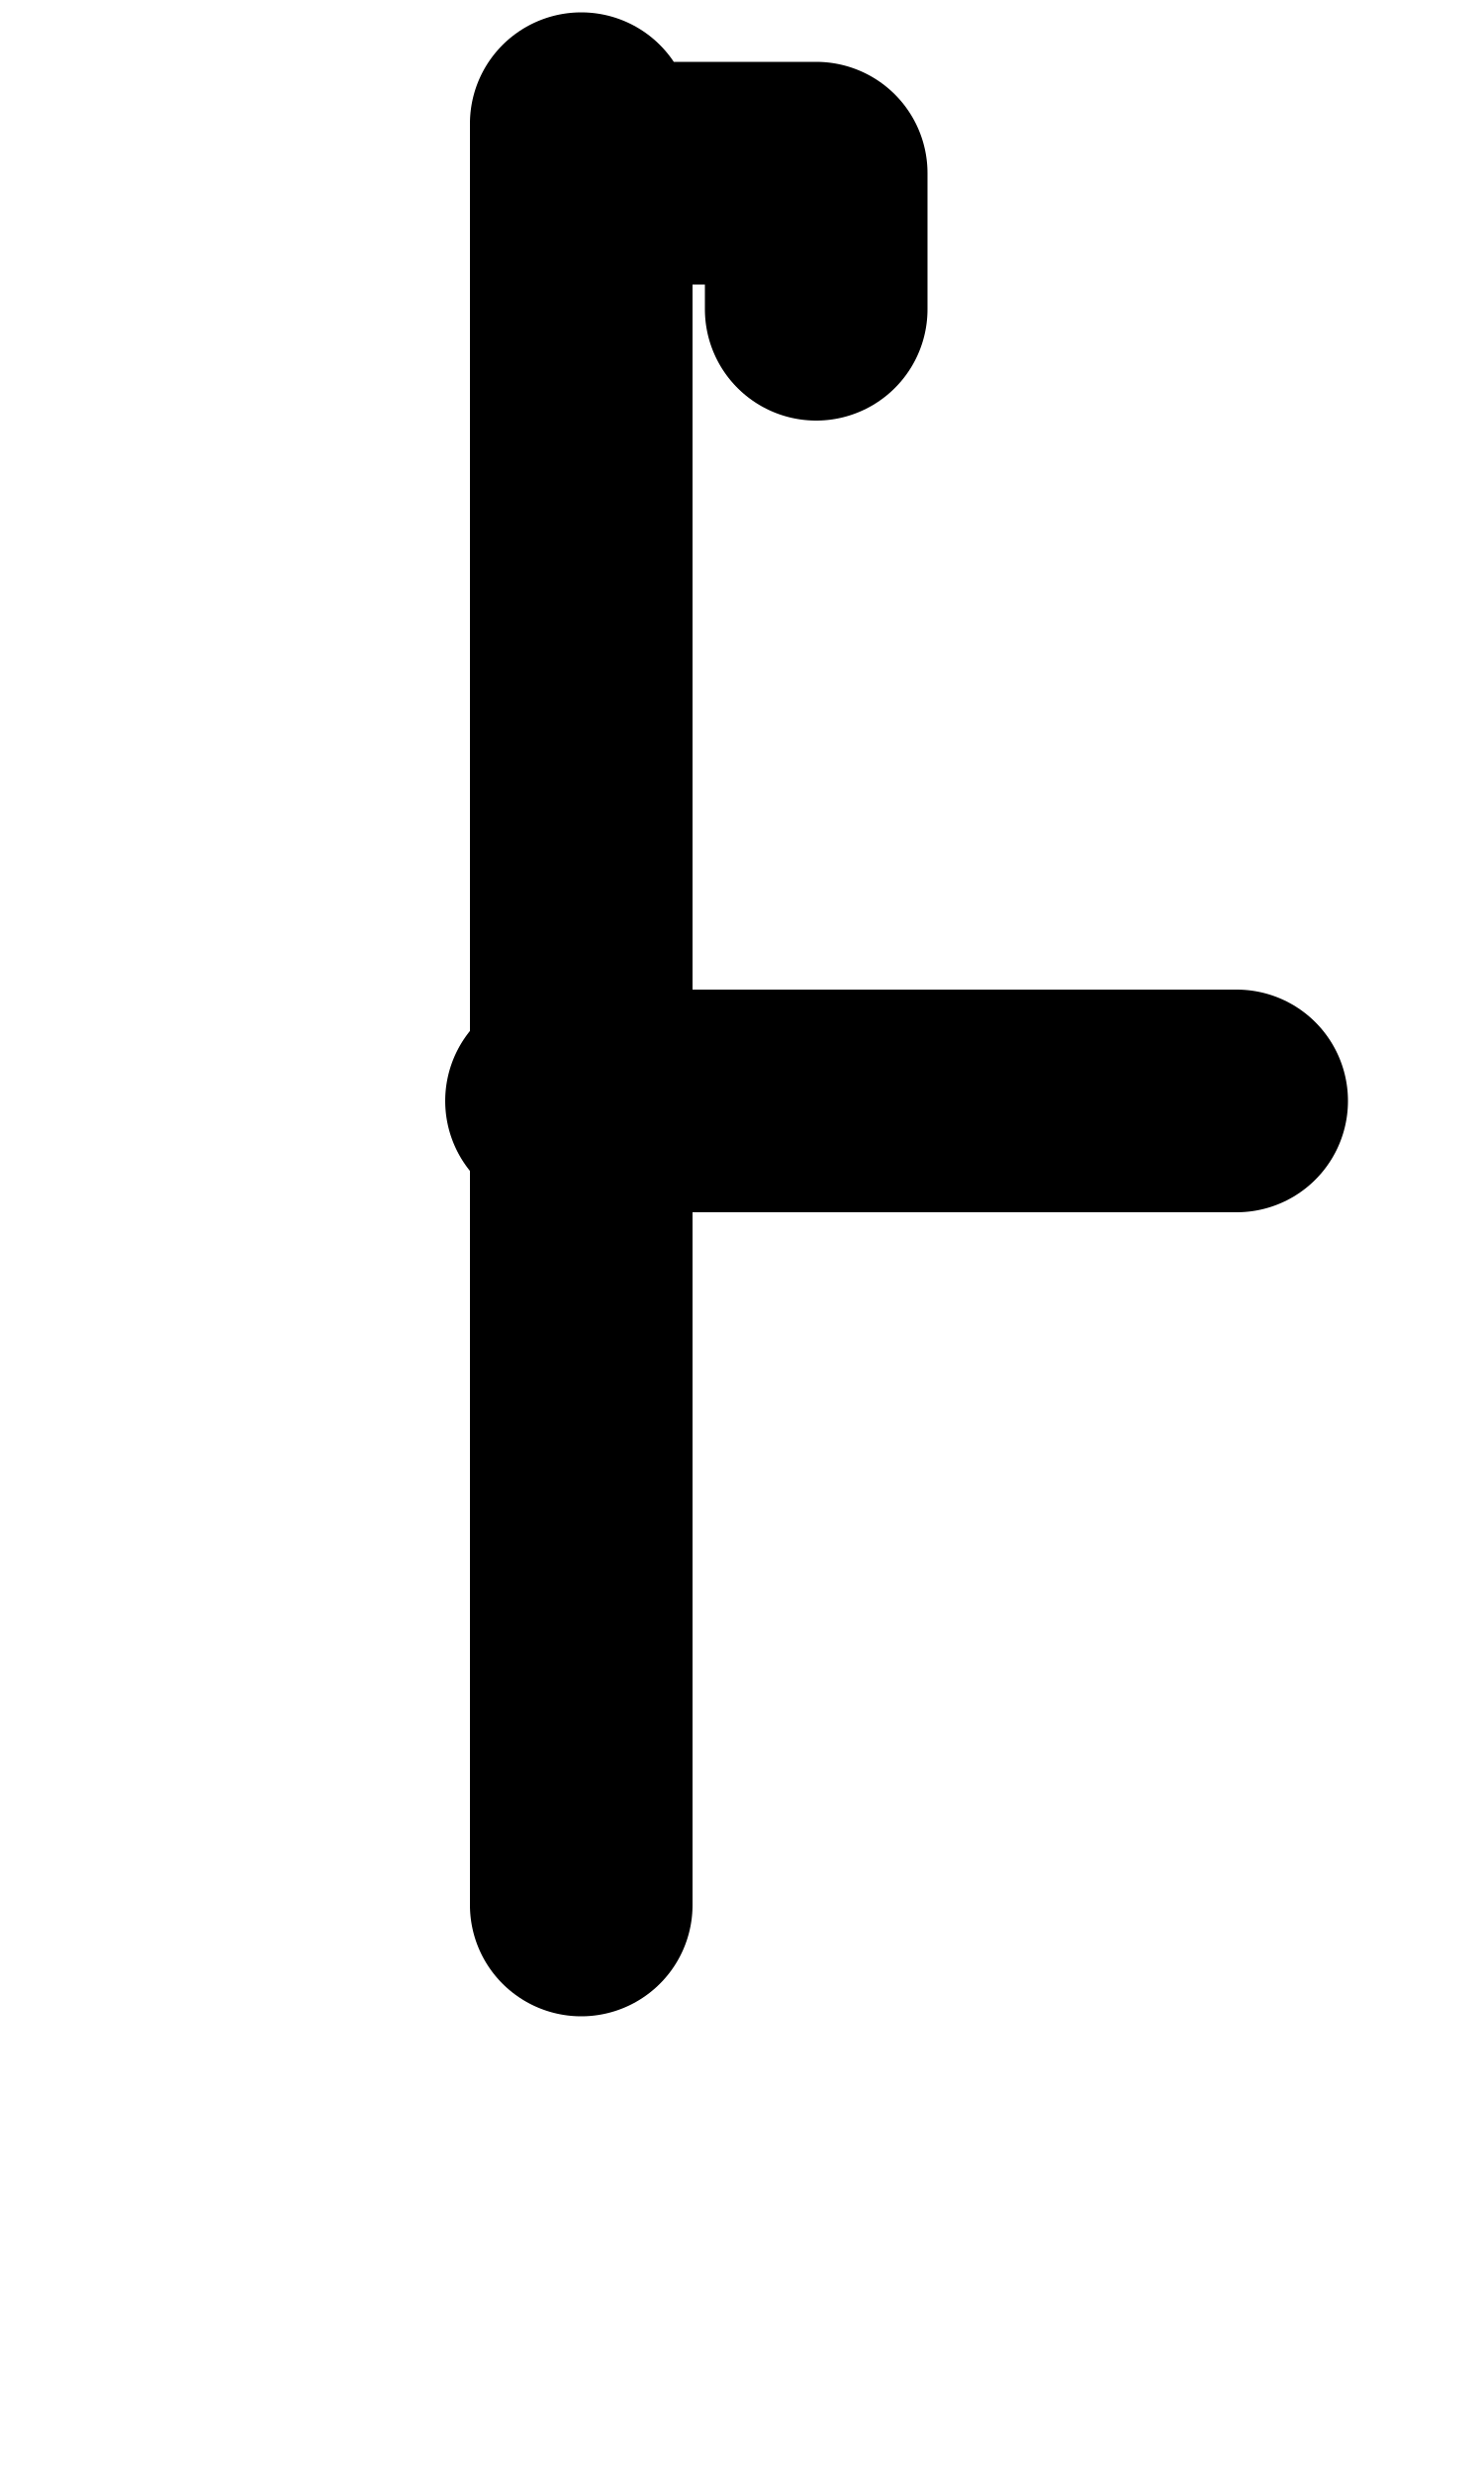
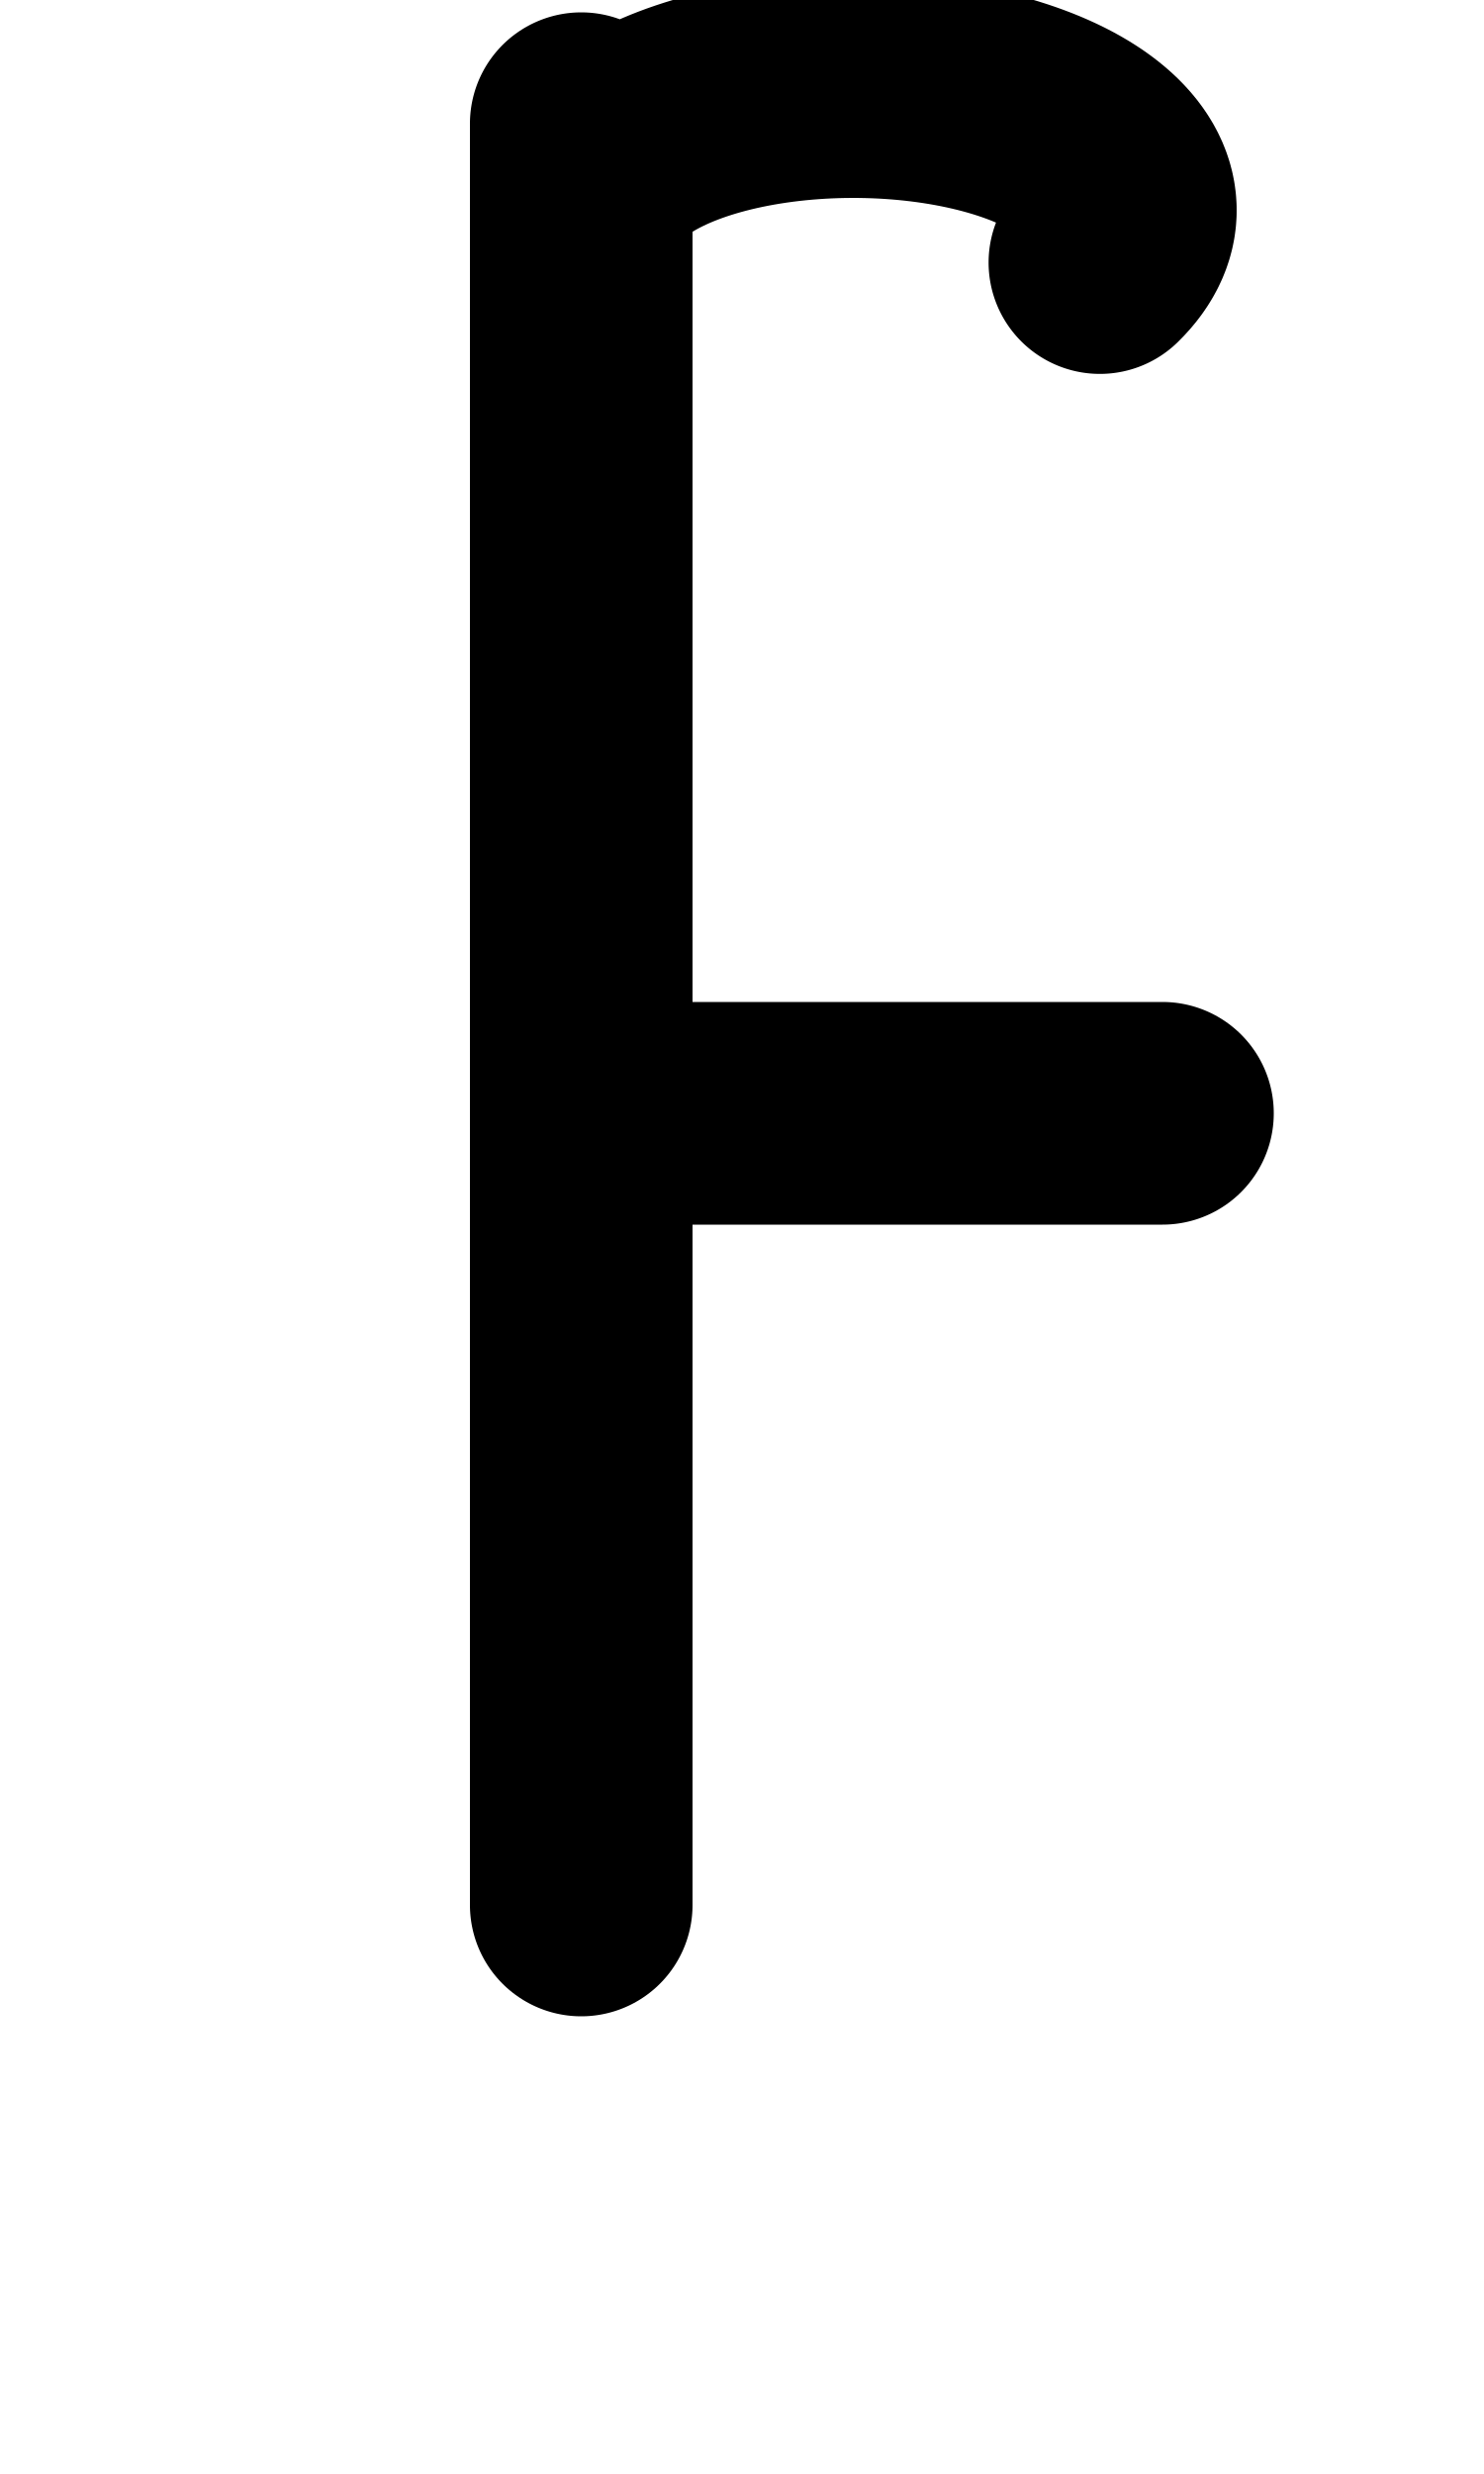
<svg xmlns="http://www.w3.org/2000/svg" viewBox="0 0 600.000 1000" width="600.000" height="1000">
-   <path d="M 285.000 125.000 L 285.014 126.104 L 285.054 127.208 L 285.122 128.310 L 285.217 129.411 L 285.338 130.508 L 285.487 131.603 L 285.663 132.693 L 285.865 133.779 L 286.093 134.860 L 286.349 135.934 L 286.630 137.002 L 286.938 138.063 L 287.271 139.116 L 287.631 140.160 L 288.015 141.195 L 288.425 142.221 L 288.861 143.236 L 289.320 144.240 L 289.805 145.233 L 290.314 146.213 L 290.846 147.180 L 291.402 148.135 L 291.982 149.075 L 292.584 150.001 L 293.209 150.911 L 293.856 151.806 L 294.524 152.685 L 295.215 153.548 L 295.926 154.393 L 296.657 155.220 L 297.409 156.029 L 298.180 156.820 L 298.971 157.591 L 299.780 158.343 L 300.607 159.074 L 301.452 159.785 L 302.315 160.476 L 303.194 161.144 L 304.089 161.791 L 304.999 162.416 L 305.925 163.018 L 306.865 163.598 L 307.820 164.154 L 308.787 164.686 L 309.767 165.195 L 310.760 165.680 L 311.764 166.139 L 312.779 166.575 L 313.805 166.985 L 314.840 167.369 L 315.884 167.729 L 316.937 168.062 L 317.998 168.370 L 319.066 168.651 L 320.140 168.907 L 321.221 169.135 L 322.307 169.337 L 323.397 169.513 L 324.492 169.662 L 325.589 169.783 L 326.690 169.878 L 327.792 169.946 L 328.896 169.986 L 330.000 170.000 L 331.104 169.986 L 332.208 169.946 L 333.310 169.878 L 334.411 169.783 L 335.508 169.662 L 336.603 169.513 L 337.693 169.337 L 338.779 169.135 L 339.860 168.907 L 340.934 168.651 L 342.002 168.370 L 343.063 168.062 L 344.116 167.729 L 345.160 167.369 L 346.195 166.985 L 347.221 166.575 L 348.236 166.139 L 349.240 165.680 L 350.233 165.195 L 351.213 164.686 L 352.180 164.154 L 353.135 163.598 L 354.075 163.018 L 355.001 162.416 L 355.911 161.791 L 356.806 161.144 L 357.685 160.476 L 358.548 159.785 L 359.393 159.074 L 360.220 158.343 L 361.029 157.591 L 361.820 156.820 L 362.591 156.029 L 363.343 155.220 L 364.074 154.393 L 364.785 153.548 L 365.476 152.685 L 366.144 151.806 L 366.791 150.911 L 367.416 150.001 L 368.018 149.075 L 368.598 148.135 L 369.154 147.180 L 369.686 146.213 L 370.195 145.233 L 370.680 144.240 L 371.139 143.236 L 371.575 142.221 L 371.985 141.195 L 372.369 140.160 L 372.729 139.116 L 373.062 138.063 L 373.370 137.002 L 373.651 135.934 L 373.907 134.860 L 374.135 133.779 L 374.337 132.693 L 374.513 131.603 L 374.662 130.508 L 374.783 129.411 L 374.878 128.310 L 374.946 127.208 L 374.986 126.104 L 375.000 125.000 L 375.000 70.000 L 374.986 68.896 L 374.946 67.792 L 374.878 66.690 L 374.783 65.589 L 374.662 64.492 L 374.513 63.397 L 374.337 62.307 L 374.135 61.221 L 373.907 60.140 L 373.651 59.066 L 373.370 57.998 L 373.062 56.937 L 372.729 55.884 L 372.369 54.840 L 371.985 53.805 L 371.575 52.779 L 371.139 51.764 L 370.680 50.760 L 370.195 49.767 L 369.686 48.787 L 369.154 47.820 L 368.598 46.865 L 368.018 45.925 L 367.416 44.999 L 366.791 44.089 L 366.144 43.194 L 365.476 42.315 L 364.785 41.452 L 364.074 40.607 L 363.343 39.780 L 362.591 38.971 L 361.820 38.180 L 361.029 37.409 L 360.220 36.657 L 359.393 35.926 L 358.548 35.215 L 357.685 34.524 L 356.806 33.856 L 355.911 33.209 L 355.001 32.584 L 354.075 31.982 L 353.135 31.402 L 352.180 30.846 L 351.213 30.314 L 350.233 29.805 L 349.240 29.320 L 348.236 28.861 L 347.221 28.425 L 346.195 28.015 L 345.160 27.631 L 344.116 27.271 L 343.063 26.938 L 342.002 26.630 L 340.934 26.349 L 339.860 26.093 L 338.779 25.865 L 337.693 25.663 L 336.603 25.487 L 335.508 25.338 L 334.411 25.217 L 333.310 25.122 L 332.208 25.054 L 331.104 25.014 L 330.000 25.000 L 272.417 25.000 L 272.416 24.999 L 271.791 24.089 L 271.144 23.194 L 270.476 22.315 L 269.785 21.452 L 269.074 20.607 L 268.343 19.780 L 267.591 18.971 L 266.820 18.180 L 266.029 17.409 L 265.220 16.657 L 264.393 15.926 L 263.548 15.215 L 262.685 14.524 L 261.806 13.856 L 260.911 13.209 L 260.001 12.584 L 259.075 11.982 L 258.135 11.402 L 257.180 10.846 L 256.213 10.314 L 255.233 9.805 L 254.240 9.320 L 253.236 8.861 L 252.221 8.425 L 251.195 8.015 L 250.160 7.631 L 249.116 7.271 L 248.063 6.938 L 247.002 6.630 L 245.934 6.349 L 244.860 6.093 L 243.779 5.865 L 242.693 5.663 L 241.603 5.487 L 240.508 5.338 L 239.411 5.217 L 238.310 5.122 L 237.208 5.054 L 236.104 5.014 L 235.000 5.000 L 233.896 5.014 L 232.792 5.054 L 231.690 5.122 L 230.589 5.217 L 229.492 5.338 L 228.397 5.487 L 227.307 5.663 L 226.221 5.865 L 225.140 6.093 L 224.066 6.349 L 222.998 6.630 L 221.937 6.938 L 220.884 7.271 L 219.840 7.631 L 218.805 8.015 L 217.779 8.425 L 216.764 8.861 L 215.760 9.320 L 214.767 9.805 L 213.787 10.314 L 212.820 10.846 L 211.865 11.402 L 210.925 11.982 L 209.999 12.584 L 209.089 13.209 L 208.194 13.856 L 207.315 14.524 L 206.452 15.215 L 205.607 15.926 L 204.780 16.657 L 203.971 17.409 L 203.180 18.180 L 202.409 18.971 L 201.657 19.780 L 200.926 20.607 L 200.215 21.452 L 199.524 22.315 L 198.856 23.194 L 198.209 24.089 L 197.584 24.999 L 196.982 25.925 L 196.402 26.865 L 195.846 27.820 L 195.314 28.787 L 194.805 29.767 L 194.320 30.760 L 193.861 31.764 L 193.425 32.779 L 193.015 33.805 L 192.631 34.840 L 192.271 35.884 L 191.938 36.937 L 191.630 37.998 L 191.349 39.066 L 191.093 40.140 L 190.865 41.221 L 190.663 42.307 L 190.487 43.397 L 190.338 44.492 L 190.217 45.589 L 190.122 46.690 L 190.054 47.792 L 190.014 48.896 L 190.000 50.000 L 190.000 70.000 L 190.000 416.720 L 189.524 417.315 L 188.856 418.194 L 188.209 419.089 L 187.584 419.999 L 186.982 420.925 L 186.402 421.865 L 185.846 422.820 L 185.314 423.787 L 184.805 424.767 L 184.320 425.760 L 183.861 426.764 L 183.425 427.779 L 183.015 428.805 L 182.631 429.840 L 182.271 430.884 L 181.938 431.937 L 181.630 432.998 L 181.349 434.066 L 181.093 435.140 L 180.865 436.221 L 180.663 437.307 L 180.487 438.397 L 180.338 439.492 L 180.217 440.589 L 180.122 441.690 L 180.054 442.792 L 180.014 443.896 L 180.000 445.000 L 180.014 446.104 L 180.054 447.208 L 180.122 448.310 L 180.217 449.411 L 180.338 450.508 L 180.487 451.603 L 180.663 452.693 L 180.865 453.779 L 181.093 454.860 L 181.349 455.934 L 181.630 457.002 L 181.938 458.063 L 182.271 459.116 L 182.631 460.160 L 183.015 461.195 L 183.425 462.221 L 183.861 463.236 L 184.320 464.240 L 184.805 465.233 L 185.314 466.213 L 185.846 467.180 L 186.402 468.135 L 186.982 469.075 L 187.584 470.001 L 188.209 470.911 L 188.856 471.806 L 189.524 472.685 L 190.000 473.280 L 190.000 770.000 L 190.014 771.104 L 190.054 772.208 L 190.122 773.310 L 190.217 774.411 L 190.338 775.508 L 190.487 776.603 L 190.663 777.693 L 190.865 778.779 L 191.093 779.860 L 191.349 780.934 L 191.630 782.002 L 191.938 783.063 L 192.271 784.116 L 192.631 785.160 L 193.015 786.195 L 193.425 787.221 L 193.861 788.236 L 194.320 789.240 L 194.805 790.233 L 195.314 791.213 L 195.846 792.180 L 196.402 793.135 L 196.982 794.075 L 197.584 795.001 L 198.209 795.911 L 198.856 796.806 L 199.524 797.685 L 200.215 798.548 L 200.926 799.393 L 201.657 800.220 L 202.409 801.029 L 203.180 801.820 L 203.971 802.591 L 204.780 803.343 L 205.607 804.074 L 206.452 804.785 L 207.315 805.476 L 208.194 806.144 L 209.089 806.791 L 209.999 807.416 L 210.925 808.018 L 211.865 808.598 L 212.820 809.154 L 213.787 809.686 L 214.767 810.195 L 215.760 810.680 L 216.764 811.139 L 217.779 811.575 L 218.805 811.985 L 219.840 812.369 L 220.884 812.729 L 221.937 813.062 L 222.998 813.370 L 224.066 813.651 L 225.140 813.907 L 226.221 814.135 L 227.307 814.337 L 228.397 814.513 L 229.492 814.662 L 230.589 814.783 L 231.690 814.878 L 232.792 814.946 L 233.896 814.986 L 235.000 815.000 L 236.104 814.986 L 237.208 814.946 L 238.310 814.878 L 239.411 814.783 L 240.508 814.662 L 241.603 814.513 L 242.693 814.337 L 243.779 814.135 L 244.860 813.907 L 245.934 813.651 L 247.002 813.370 L 248.063 813.062 L 249.116 812.729 L 250.160 812.369 L 251.195 811.985 L 252.221 811.575 L 253.236 811.139 L 254.240 810.680 L 255.233 810.195 L 256.213 809.686 L 257.180 809.154 L 258.135 808.598 L 259.075 808.018 L 260.001 807.416 L 260.911 806.791 L 261.806 806.144 L 262.685 805.476 L 263.548 804.785 L 264.393 804.074 L 265.220 803.343 L 266.029 802.591 L 266.820 801.820 L 267.591 801.029 L 268.343 800.220 L 269.074 799.393 L 269.785 798.548 L 270.476 797.685 L 271.144 796.806 L 271.791 795.911 L 272.416 795.001 L 273.018 794.075 L 273.598 793.135 L 274.154 792.180 L 274.686 791.213 L 275.195 790.233 L 275.680 789.240 L 276.139 788.236 L 276.575 787.221 L 276.985 786.195 L 277.369 785.160 L 277.729 784.116 L 278.062 783.063 L 278.370 782.002 L 278.651 780.934 L 278.907 779.860 L 279.135 778.779 L 279.337 777.693 L 279.513 776.603 L 279.662 775.508 L 279.783 774.411 L 279.878 773.310 L 279.946 772.208 L 279.986 771.104 L 280.000 770.000 L 280.000 490.000 L 500.000 490.000 L 501.104 489.986 L 502.208 489.946 L 503.310 489.878 L 504.411 489.783 L 505.508 489.662 L 506.603 489.513 L 507.693 489.337 L 508.779 489.135 L 509.860 488.907 L 510.934 488.651 L 512.002 488.370 L 513.063 488.062 L 514.116 487.729 L 515.160 487.369 L 516.195 486.985 L 517.221 486.575 L 518.236 486.139 L 519.240 485.680 L 520.233 485.195 L 521.213 484.686 L 522.180 484.154 L 523.135 483.598 L 524.075 483.018 L 525.001 482.416 L 525.911 481.791 L 526.806 481.144 L 527.685 480.476 L 528.548 479.785 L 529.393 479.074 L 530.220 478.343 L 531.029 477.591 L 531.820 476.820 L 532.591 476.029 L 533.343 475.220 L 534.074 474.393 L 534.785 473.548 L 535.476 472.685 L 536.144 471.806 L 536.791 470.911 L 537.416 470.001 L 538.018 469.075 L 538.598 468.135 L 539.154 467.180 L 539.686 466.213 L 540.195 465.233 L 540.680 464.240 L 541.139 463.236 L 541.575 462.221 L 541.985 461.195 L 542.369 460.160 L 542.729 459.116 L 543.062 458.063 L 543.370 457.002 L 543.651 455.934 L 543.907 454.860 L 544.135 453.779 L 544.337 452.693 L 544.513 451.603 L 544.662 450.508 L 544.783 449.411 L 544.878 448.310 L 544.946 447.208 L 544.986 446.104 L 545.000 445.000 L 544.986 443.896 L 544.946 442.792 L 544.878 441.690 L 544.783 440.589 L 544.662 439.492 L 544.513 438.397 L 544.337 437.307 L 544.135 436.221 L 543.907 435.140 L 543.651 434.066 L 543.370 432.998 L 543.062 431.937 L 542.729 430.884 L 542.369 429.840 L 541.985 428.805 L 541.575 427.779 L 541.139 426.764 L 540.680 425.760 L 540.195 424.767 L 539.686 423.787 L 539.154 422.820 L 538.598 421.865 L 538.018 420.925 L 537.416 419.999 L 536.791 419.089 L 536.144 418.194 L 535.476 417.315 L 534.785 416.452 L 534.074 415.607 L 533.343 414.780 L 532.591 413.971 L 531.820 413.180 L 531.029 412.409 L 530.220 411.657 L 529.393 410.926 L 528.548 410.215 L 527.685 409.524 L 526.806 408.856 L 525.911 408.209 L 525.001 407.584 L 524.075 406.982 L 523.135 406.402 L 522.180 405.846 L 521.213 405.314 L 520.233 404.805 L 519.240 404.320 L 518.236 403.861 L 517.221 403.425 L 516.195 403.015 L 515.160 402.631 L 514.116 402.271 L 513.063 401.938 L 512.002 401.630 L 510.934 401.349 L 509.860 401.093 L 508.779 400.865 L 507.693 400.663 L 506.603 400.487 L 505.508 400.338 L 504.411 400.217 L 503.310 400.122 L 502.208 400.054 L 501.104 400.014 L 500.000 400.000 L 280.000 400.000 L 280.000 115.000 L 285.000 115.000 L 285.000 125.000 Z" fill="black" fill-rule="evenodd" />
+   <path d="M 280.899 93.147 L 281.935 92.560 L 283.078 91.952 L 284.325 91.326 L 285.674 90.690 L 287.121 90.047 L 288.662 89.402 L 290.294 88.760 L 292.013 88.123 L 293.816 87.495 L 295.698 86.879 L 297.657 86.278 L 299.689 85.695 L 301.789 85.131 L 303.954 84.589 L 306.180 84.071 L 308.463 83.578 L 310.800 83.112 L 313.187 82.675 L 315.620 82.267 L 318.095 81.891 L 320.608 81.546 L 323.157 81.234 L 325.736 80.956 L 328.343 80.713 L 330.973 80.504 L 333.622 80.331 L 336.288 80.194 L 338.966 80.094 L 341.652 80.030 L 344.343 80.002 L 347.035 80.012 L 349.724 80.058 L 352.407 80.141 L 355.079 80.260 L 357.737 80.415 L 360.377 80.607 L 362.996 80.833 L 365.589 81.094 L 368.153 81.390 L 370.684 81.719 L 373.178 82.080 L 375.632 82.472 L 378.042 82.895 L 380.403 83.347 L 382.713 83.827 L 384.968 84.333 L 387.163 84.864 L 389.295 85.417 L 391.361 85.991 L 393.355 86.584 L 395.276 87.193 L 397.118 87.815 L 398.878 88.448 L 400.553 89.088 L 402.139 89.733 L 402.697 89.973 L 402.595 90.234 L 402.218 91.272 L 401.866 92.319 L 401.540 93.374 L 401.240 94.437 L 400.966 95.507 L 400.718 96.584 L 400.497 97.666 L 400.303 98.753 L 400.135 99.844 L 399.994 100.940 L 399.880 102.038 L 399.793 103.139 L 399.734 104.242 L 399.701 105.346 L 399.695 106.451 L 399.716 107.555 L 399.765 108.658 L 399.840 109.760 L 399.943 110.860 L 400.073 111.957 L 400.229 113.050 L 400.412 114.139 L 400.622 115.223 L 400.858 116.302 L 401.121 117.375 L 401.410 118.441 L 401.725 119.499 L 402.066 120.550 L 402.433 121.592 L 402.825 122.624 L 403.243 123.647 L 403.685 124.659 L 404.152 125.659 L 404.644 126.649 L 405.159 127.625 L 405.699 128.589 L 406.261 129.539 L 406.847 130.475 L 407.456 131.397 L 408.088 132.303 L 408.741 133.194 L 409.416 134.068 L 410.112 134.925 L 410.829 135.765 L 411.567 136.587 L 412.324 137.391 L 413.101 138.176 L 413.897 138.942 L 414.711 139.688 L 415.544 140.413 L 416.394 141.118 L 417.261 141.802 L 418.145 142.465 L 419.045 143.105 L 419.960 143.724 L 420.890 144.319 L 421.834 144.892 L 422.792 145.441 L 423.764 145.967 L 424.747 146.469 L 425.743 146.946 L 426.751 147.399 L 427.769 147.827 L 428.797 148.230 L 429.835 148.607 L 430.882 148.959 L 431.937 149.285 L 433.000 149.585 L 434.070 149.859 L 435.147 150.106 L 436.229 150.328 L 437.316 150.522 L 438.407 150.690 L 439.503 150.831 L 440.601 150.944 L 441.702 151.031 L 442.805 151.091 L 443.909 151.124 L 445.014 151.130 L 446.118 151.108 L 447.221 151.060 L 448.323 150.984 L 449.423 150.882 L 450.520 150.752 L 451.613 150.596 L 452.702 150.413 L 453.786 150.203 L 454.865 149.966 L 455.938 149.704 L 457.004 149.414 L 458.062 149.099 L 459.113 148.758 L 460.155 148.392 L 461.187 147.999 L 462.210 147.582 L 463.222 147.140 L 464.222 146.673 L 465.211 146.181 L 466.188 145.666 L 467.152 145.126 L 468.102 144.563 L 469.038 143.977 L 469.960 143.368 L 470.866 142.737 L 471.756 142.084 L 472.631 141.409 L 473.488 140.713 L 474.328 139.996 L 475.150 139.258 L 475.954 138.501 L 476.739 137.724 L 478.091 136.352 L 478.738 135.683 L 479.370 135.000 L 480.631 133.610 L 481.282 132.877 L 481.917 132.130 L 483.085 130.724 L 483.736 129.923 L 484.368 129.107 L 485.443 127.685 L 486.087 126.811 L 486.710 125.922 L 487.691 124.487 L 488.322 123.537 L 488.929 122.572 L 489.814 121.124 L 490.423 120.097 L 491.005 119.054 L 491.794 117.594 L 492.372 116.488 L 492.919 115.366 L 493.611 113.896 L 494.148 112.713 L 494.650 111.515 L 495.244 110.036 L 495.728 108.779 L 496.174 107.507 L 496.671 106.021 L 496.955 105.139 L 497.222 104.251 L 497.470 103.358 L 497.868 101.866 L 498.103 100.944 L 498.319 100.018 L 498.515 99.087 L 498.814 97.589 L 498.994 96.636 L 499.153 95.678 L 499.292 94.717 L 499.492 93.217 L 499.611 92.240 L 499.709 91.261 L 499.786 90.280 L 499.886 88.777 L 499.942 87.788 L 499.975 86.797 L 499.987 85.806 L 499.988 84.303 L 499.978 83.312 L 499.946 82.321 L 499.892 81.332 L 499.794 79.829 L 499.719 78.848 L 499.623 77.868 L 499.505 76.891 L 499.307 75.390 L 499.170 74.429 L 499.013 73.471 L 498.834 72.516 L 498.537 71.019 L 498.342 70.087 L 498.128 69.160 L 497.894 68.237 L 497.498 66.745 L 497.251 65.851 L 496.986 64.962 L 496.703 64.079 L 496.208 62.592 L 495.764 61.319 L 495.282 60.060 L 494.689 58.581 L 494.189 57.381 L 493.653 56.196 L 492.964 54.726 L 492.417 53.602 L 491.840 52.494 L 491.054 51.034 L 490.473 49.989 L 489.864 48.960 L 488.981 47.511 L 488.375 46.545 L 487.744 45.593 L 486.766 44.157 L 486.143 43.267 L 485.499 42.391 L 484.426 40.969 L 483.795 40.151 L 483.144 39.348 L 481.978 37.942 L 481.343 37.193 L 480.692 36.458 L 479.433 35.068 L 478.801 34.384 L 478.154 33.713 L 476.804 32.341 L 476.178 31.717 L 475.540 31.105 L 474.099 29.752 L 473.482 29.183 L 472.855 28.626 L 471.326 27.293 L 470.107 26.268 L 468.490 24.957 L 467.299 24.023 L 465.596 22.735 L 464.435 21.885 L 462.648 20.620 L 461.519 19.846 L 459.649 18.606 L 458.551 17.901 L 456.600 16.687 L 455.534 16.045 L 453.504 14.858 L 452.469 14.272 L 450.361 13.114 L 449.357 12.578 L 447.173 11.450 L 446.199 10.961 L 443.942 9.862 L 442.996 9.416 L 440.667 8.348 L 439.749 7.940 L 437.350 6.905 L 436.458 6.531 L 433.992 5.530 L 433.125 5.188 L 430.594 4.220 L 429.749 3.907 L 427.155 2.974 L 426.333 2.688 L 423.679 1.791 L 422.877 1.529 L 420.164 0.669 L 419.382 0.428 L 416.614 -0.394 L 415.849 -0.614 L 413.028 -1.398 L 412.280 -1.599 L 409.408 -2.345 L 408.676 -2.528 L 405.756 -3.234 L 405.039 -3.401 L 402.074 -4.067 L 401.370 -4.219 L 398.362 -4.844 L 397.670 -4.982 L 394.622 -5.565 L 393.941 -5.690 L 390.856 -6.231 L 390.186 -6.344 L 387.066 -6.843 L 386.405 -6.944 L 383.254 -7.400 L 382.601 -7.490 L 379.421 -7.903 L 378.776 -7.982 L 375.570 -8.351 L 374.932 -8.420 L 371.703 -8.745 L 371.070 -8.804 L 367.821 -9.086 L 367.194 -9.135 L 363.928 -9.372 L 363.304 -9.413 L 360.024 -9.605 L 359.403 -9.637 L 356.112 -9.784 L 355.494 -9.807 L 352.194 -9.909 L 351.578 -9.924 L 348.273 -9.980 L 347.658 -9.987 L 344.351 -9.998 L 343.736 -9.996 L 340.429 -9.963 L 339.814 -9.952 L 336.511 -9.873 L 335.894 -9.854 L 332.598 -9.731 L 331.979 -9.703 L 328.693 -9.534 L 328.071 -9.498 L 324.797 -9.284 L 324.172 -9.239 L 320.914 -8.981 L 320.283 -8.926 L 317.044 -8.624 L 316.408 -8.560 L 313.191 -8.213 L 312.549 -8.139 L 309.355 -7.748 L 308.707 -7.664 L 305.540 -7.230 L 304.884 -7.135 L 301.748 -6.658 L 301.082 -6.551 L 297.979 -6.032 L 297.304 -5.913 L 294.237 -5.351 L 293.551 -5.220 L 290.522 -4.616 L 289.824 -4.472 L 286.837 -3.827 L 286.126 -3.667 L 283.183 -2.982 L 282.458 -2.807 L 279.561 -2.082 L 278.822 -1.890 L 275.974 -1.126 L 275.219 -0.916 L 272.423 -0.113 L 271.650 0.117 L 268.909 0.958 L 268.117 1.209 L 265.432 2.087 L 264.621 2.361 L 261.995 3.275 L 261.163 3.574 L 258.599 4.524 L 257.744 4.851 L 255.244 5.835 L 254.364 6.192 L 251.931 7.210 L 251.026 7.600 L 250.595 7.792 L 250.160 7.631 L 249.116 7.271 L 248.063 6.938 L 247.002 6.630 L 245.934 6.349 L 244.860 6.093 L 243.779 5.865 L 242.693 5.663 L 241.603 5.487 L 240.508 5.338 L 239.411 5.217 L 238.310 5.122 L 237.208 5.054 L 236.104 5.014 L 235.000 5.000 L 233.896 5.014 L 232.792 5.054 L 231.690 5.122 L 230.589 5.217 L 229.492 5.338 L 228.397 5.487 L 227.307 5.663 L 226.221 5.865 L 225.140 6.093 L 224.066 6.349 L 222.998 6.630 L 221.937 6.938 L 220.884 7.271 L 219.840 7.631 L 218.805 8.015 L 217.779 8.425 L 216.764 8.861 L 215.760 9.320 L 214.767 9.805 L 213.787 10.314 L 212.820 10.846 L 211.865 11.402 L 210.925 11.982 L 209.999 12.584 L 209.089 13.209 L 208.194 13.856 L 207.315 14.524 L 206.452 15.215 L 205.607 15.926 L 204.780 16.657 L 203.971 17.409 L 203.180 18.180 L 202.409 18.971 L 201.657 19.780 L 200.926 20.607 L 200.215 21.452 L 199.524 22.315 L 198.856 23.194 L 198.209 24.089 L 197.584 24.999 L 196.982 25.925 L 196.402 26.865 L 195.846 27.820 L 195.314 28.787 L 194.805 29.767 L 194.320 30.760 L 193.861 31.764 L 193.425 32.779 L 193.015 33.805 L 192.631 34.840 L 192.271 35.884 L 191.938 36.937 L 191.630 37.998 L 191.349 39.066 L 191.093 40.140 L 190.865 41.221 L 190.663 42.307 L 190.487 43.397 L 190.338 44.492 L 190.217 45.589 L 190.122 46.690 L 190.054 47.792 L 190.014 48.896 L 190.000 50.000 L 190.000 450.000 L 190.000 770.000 L 190.014 771.104 L 190.054 772.208 L 190.122 773.310 L 190.217 774.411 L 190.338 775.508 L 190.487 776.603 L 190.663 777.693 L 190.865 778.779 L 191.093 779.860 L 191.349 780.934 L 191.630 782.002 L 191.938 783.063 L 192.271 784.116 L 192.631 785.160 L 193.015 786.195 L 193.425 787.221 L 193.861 788.236 L 194.320 789.240 L 194.805 790.233 L 195.314 791.213 L 195.846 792.180 L 196.402 793.135 L 196.982 794.075 L 197.584 795.001 L 198.209 795.911 L 198.856 796.806 L 199.524 797.685 L 200.215 798.548 L 200.926 799.393 L 201.657 800.220 L 202.409 801.029 L 203.180 801.820 L 203.971 802.591 L 204.780 803.343 L 205.607 804.074 L 206.452 804.785 L 207.315 805.476 L 208.194 806.144 L 209.089 806.791 L 209.999 807.416 L 210.925 808.018 L 211.865 808.598 L 212.820 809.154 L 213.787 809.686 L 214.767 810.195 L 215.760 810.680 L 216.764 811.139 L 217.779 811.575 L 218.805 811.985 L 219.840 812.369 L 220.884 812.729 L 221.937 813.062 L 222.998 813.370 L 224.066 813.651 L 225.140 813.907 L 226.221 814.135 L 227.307 814.337 L 228.397 814.513 L 229.492 814.662 L 230.589 814.783 L 231.690 814.878 L 232.792 814.946 L 233.896 814.986 L 235.000 815.000 L 236.104 814.986 L 237.208 814.946 L 238.310 814.878 L 239.411 814.783 L 240.508 814.662 L 241.603 814.513 L 242.693 814.337 L 243.779 814.135 L 244.860 813.907 L 245.934 813.651 L 247.002 813.370 L 248.063 813.062 L 249.116 812.729 L 250.160 812.369 L 251.195 811.985 L 252.221 811.575 L 253.236 811.139 L 254.240 810.680 L 255.233 810.195 L 256.213 809.686 L 257.180 809.154 L 258.135 808.598 L 259.075 808.018 L 260.001 807.416 L 260.911 806.791 L 261.806 806.144 L 262.685 805.476 L 263.548 804.785 L 264.393 804.074 L 265.220 803.343 L 266.029 802.591 L 266.820 801.820 L 267.591 801.029 L 268.343 800.220 L 269.074 799.393 L 269.785 798.548 L 270.476 797.685 L 271.144 796.806 L 271.791 795.911 L 272.416 795.001 L 273.018 794.075 L 273.598 793.135 L 274.154 792.180 L 274.686 791.213 L 275.195 790.233 L 275.680 789.240 L 276.139 788.236 L 276.575 787.221 L 276.985 786.195 L 277.369 785.160 L 277.729 784.116 L 278.062 783.063 L 278.370 782.002 L 278.651 780.934 L 278.907 779.860 L 279.135 778.779 L 279.337 777.693 L 279.513 776.603 L 279.662 775.508 L 279.783 774.411 L 279.878 773.310 L 279.946 772.208 L 279.986 771.104 L 280.000 770.000 L 280.000 495.000 L 470.000 495.000 L 471.104 494.986 L 472.208 494.946 L 473.310 494.878 L 474.411 494.783 L 475.508 494.662 L 476.603 494.513 L 477.693 494.337 L 478.779 494.135 L 479.860 493.907 L 480.934 493.651 L 482.002 493.370 L 483.063 493.062 L 484.116 492.729 L 485.160 492.369 L 486.195 491.985 L 487.221 491.575 L 488.236 491.139 L 489.240 490.680 L 490.233 490.195 L 491.213 489.686 L 492.180 489.154 L 493.135 488.598 L 494.075 488.018 L 495.001 487.416 L 495.911 486.791 L 496.806 486.144 L 497.685 485.476 L 498.548 484.785 L 499.393 484.074 L 500.220 483.343 L 501.029 482.591 L 501.820 481.820 L 502.591 481.029 L 503.343 480.220 L 504.074 479.393 L 504.785 478.548 L 505.476 477.685 L 506.144 476.806 L 506.791 475.911 L 507.416 475.001 L 508.018 474.075 L 508.598 473.135 L 509.154 472.180 L 509.686 471.213 L 510.195 470.233 L 510.680 469.240 L 511.139 468.236 L 511.575 467.221 L 511.985 466.195 L 512.369 465.160 L 512.729 464.116 L 513.062 463.063 L 513.370 462.002 L 513.651 460.934 L 513.907 459.860 L 514.135 458.779 L 514.337 457.693 L 514.513 456.603 L 514.662 455.508 L 514.783 454.411 L 514.878 453.310 L 514.946 452.208 L 514.986 451.104 L 515.000 450.000 L 514.986 448.896 L 514.946 447.792 L 514.878 446.690 L 514.783 445.589 L 514.662 444.492 L 514.513 443.397 L 514.337 442.307 L 514.135 441.221 L 513.907 440.140 L 513.651 439.066 L 513.370 437.998 L 513.062 436.937 L 512.729 435.884 L 512.369 434.840 L 511.985 433.805 L 511.575 432.779 L 511.139 431.764 L 510.680 430.760 L 510.195 429.767 L 509.686 428.787 L 509.154 427.820 L 508.598 426.865 L 508.018 425.925 L 507.416 424.999 L 506.791 424.089 L 506.144 423.194 L 505.476 422.315 L 504.785 421.452 L 504.074 420.607 L 503.343 419.780 L 502.591 418.971 L 501.820 418.180 L 501.029 417.409 L 500.220 416.657 L 499.393 415.926 L 498.548 415.215 L 497.685 414.524 L 496.806 413.856 L 495.911 413.209 L 495.001 412.584 L 494.075 411.982 L 493.135 411.402 L 492.180 410.846 L 491.213 410.314 L 490.233 409.805 L 489.240 409.320 L 488.236 408.861 L 487.221 408.425 L 486.195 408.015 L 485.160 407.631 L 484.116 407.271 L 483.063 406.938 L 482.002 406.630 L 480.934 406.349 L 479.860 406.093 L 478.779 405.865 L 477.693 405.663 L 476.603 405.487 L 475.508 405.338 L 474.411 405.217 L 473.310 405.122 L 472.208 405.054 L 471.104 405.014 L 470.000 405.000 L 280.000 405.000 L 280.000 93.688 L 280.899 93.147 Z" fill="black" fill-rule="evenodd" />
</svg>
